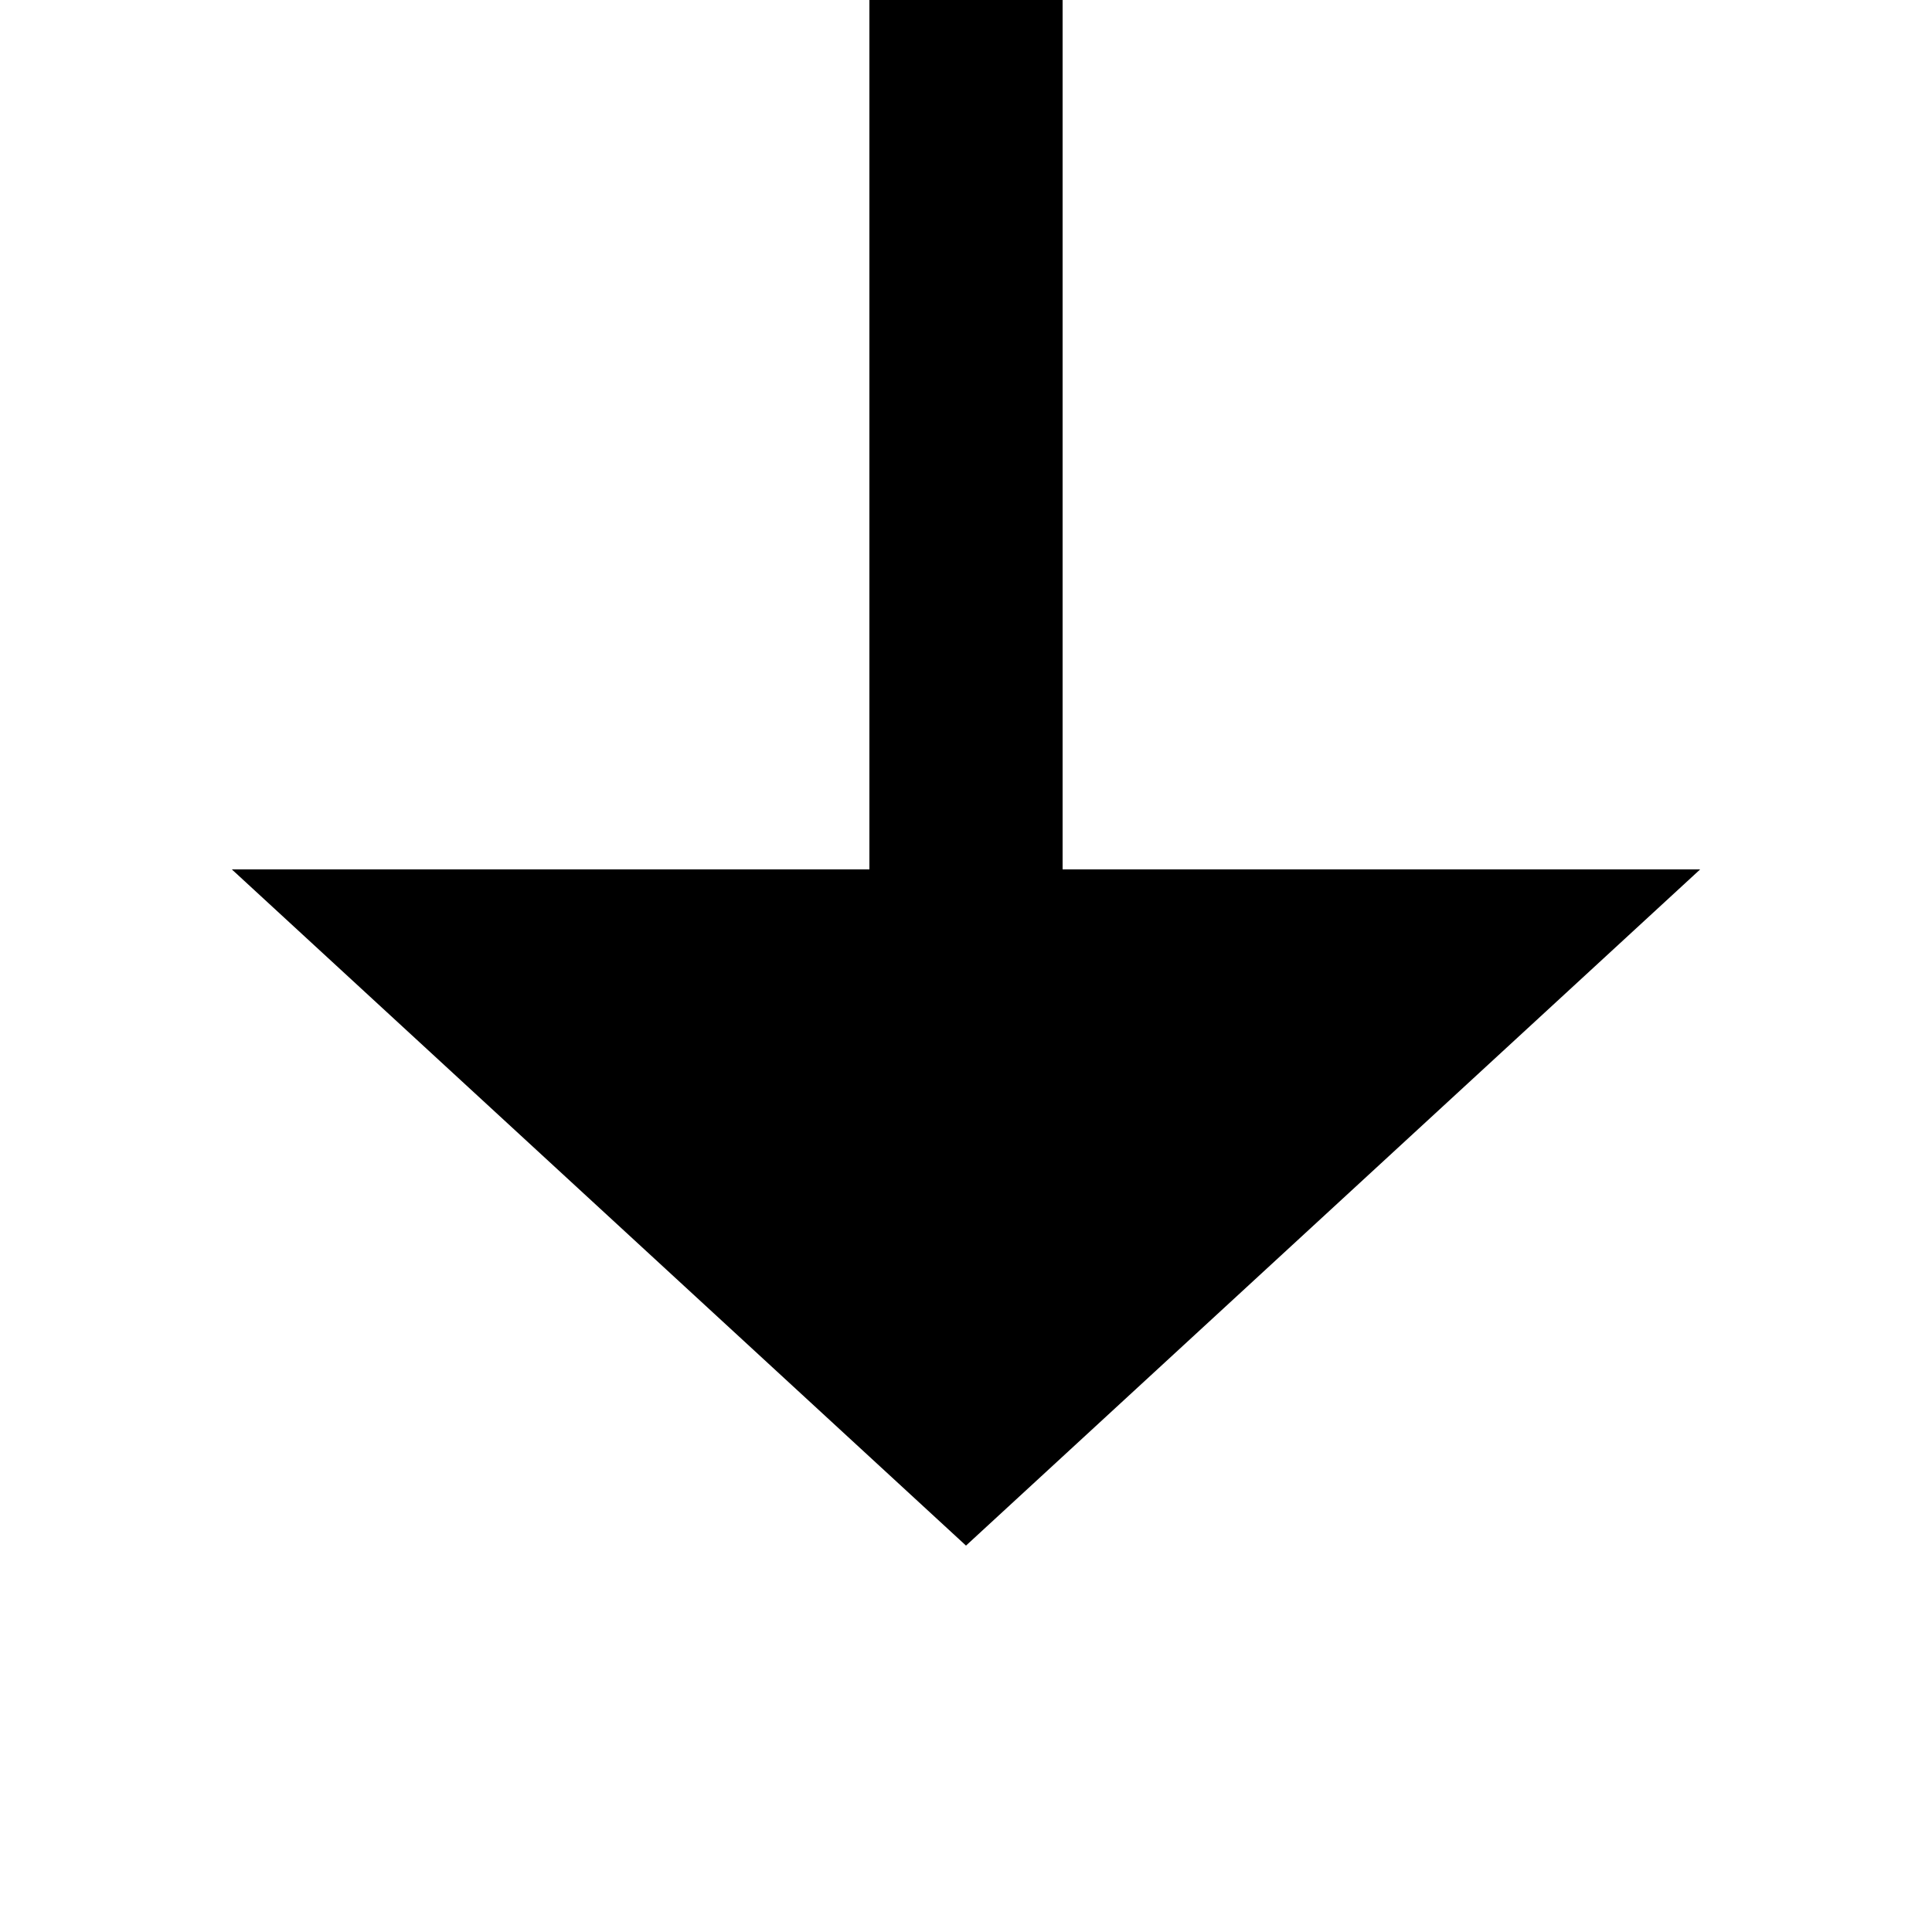
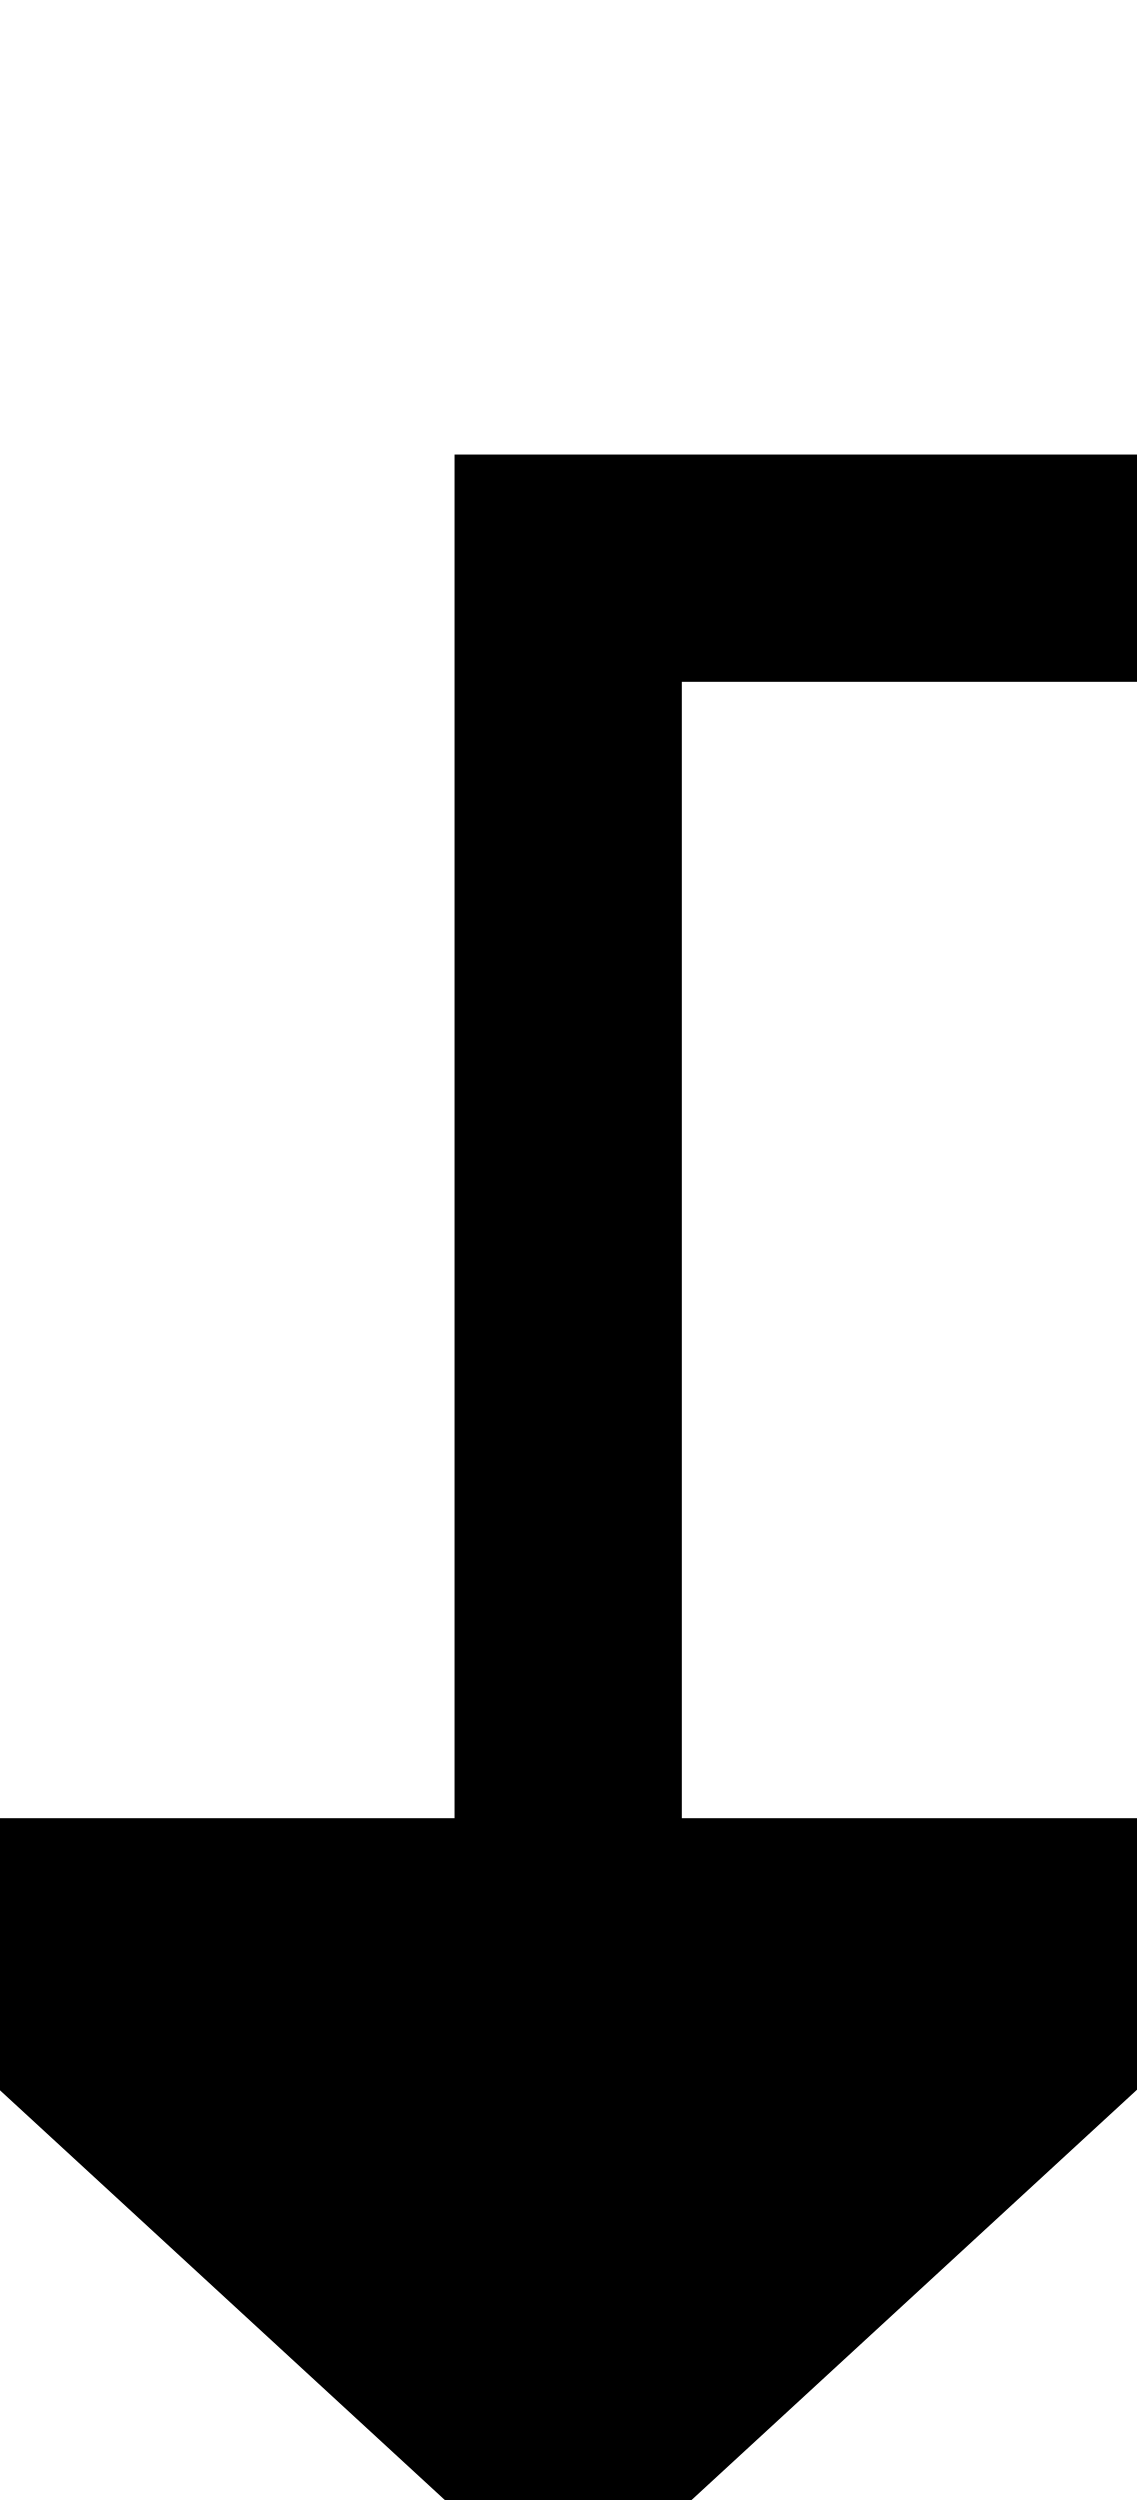
- <svg xmlns="http://www.w3.org/2000/svg" version="1.1" width="20px" height="20px" preserveAspectRatio="xMinYMid meet" viewBox="195 663  20 18">
-   <path d="M 362 382  L 205 382  L 205 672  " stroke-width="2" stroke="#000000" fill="none" />
-   <path d="M 197.4 671  L 205 678  L 212.6 671  L 197.4 671  Z " fill-rule="nonzero" fill="#000000" stroke="none" />
+ <svg xmlns="http://www.w3.org/2000/svg" version="1.1" width="10px" height="22px" preserveAspectRatio="xMidYMin meet" viewBox="434 725  8 22">
+   <path d="M 689 715  L 689 730  L 438 730  L 438 742  " stroke-width="2" stroke="#000000" fill="none" />
+   <path d="M 430.4 741  L 438 748  L 445.6 741  L 430.4 741  Z " fill-rule="nonzero" fill="#000000" stroke="none" />
</svg>
